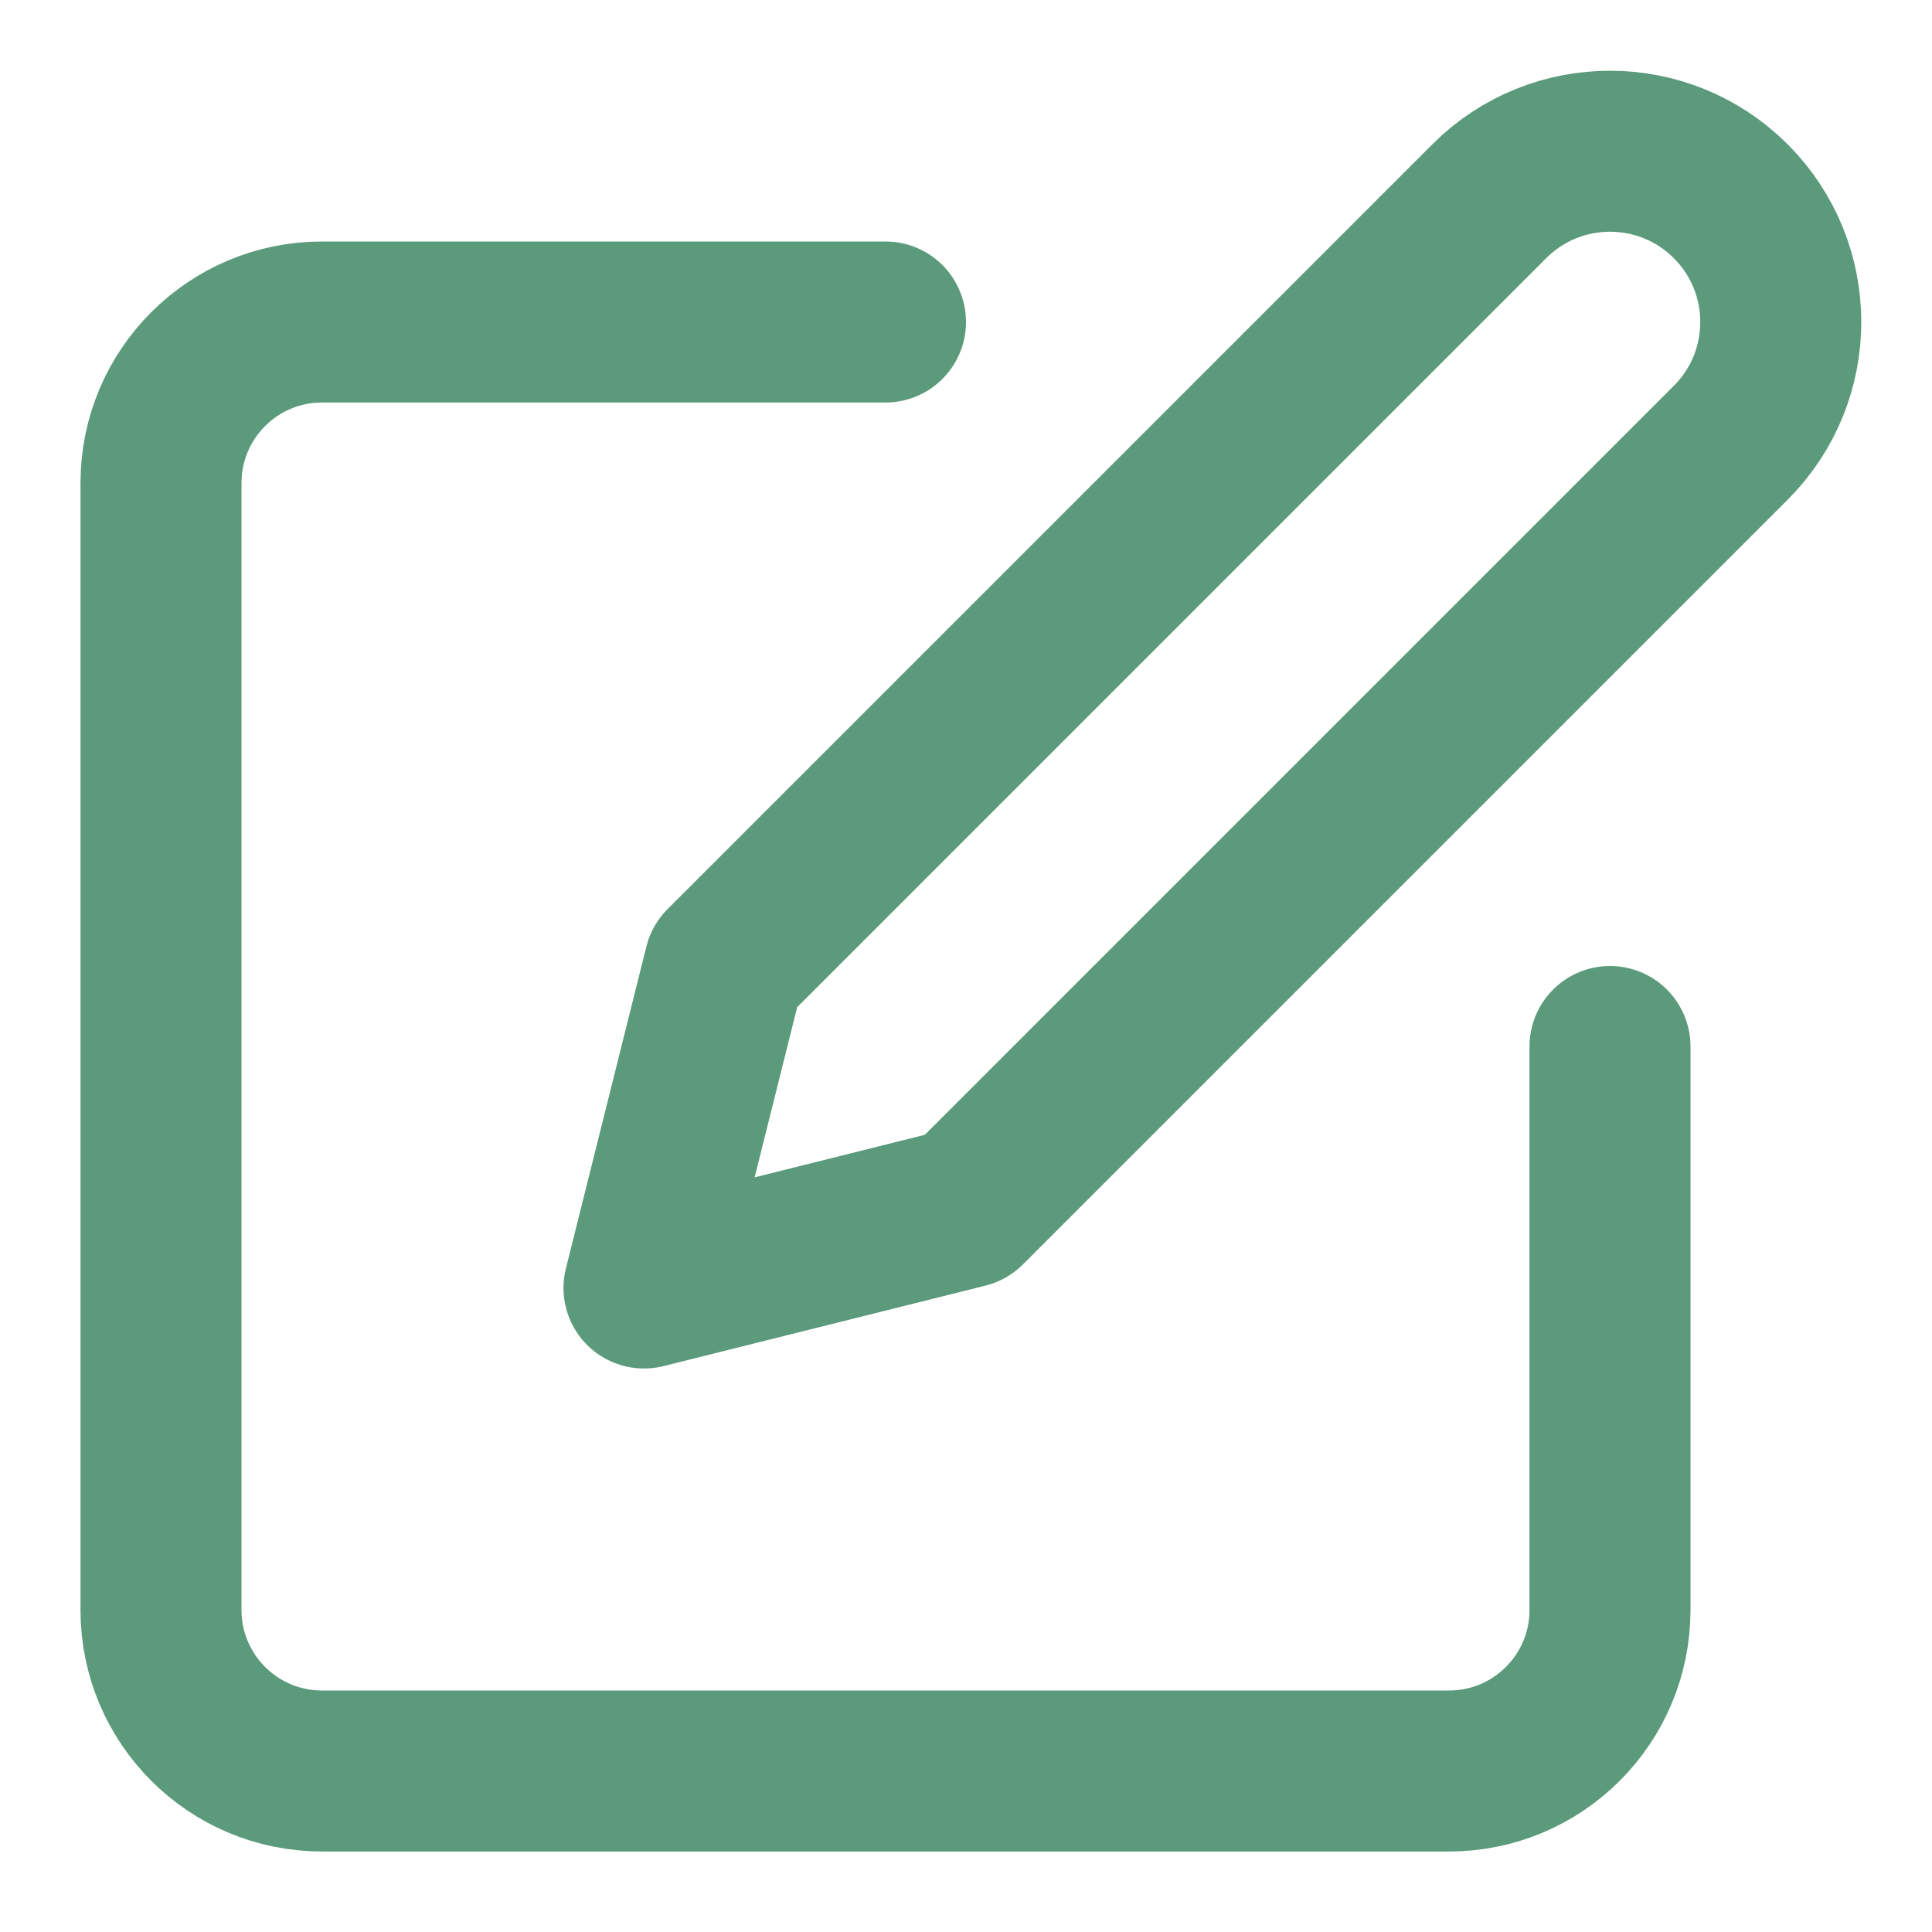
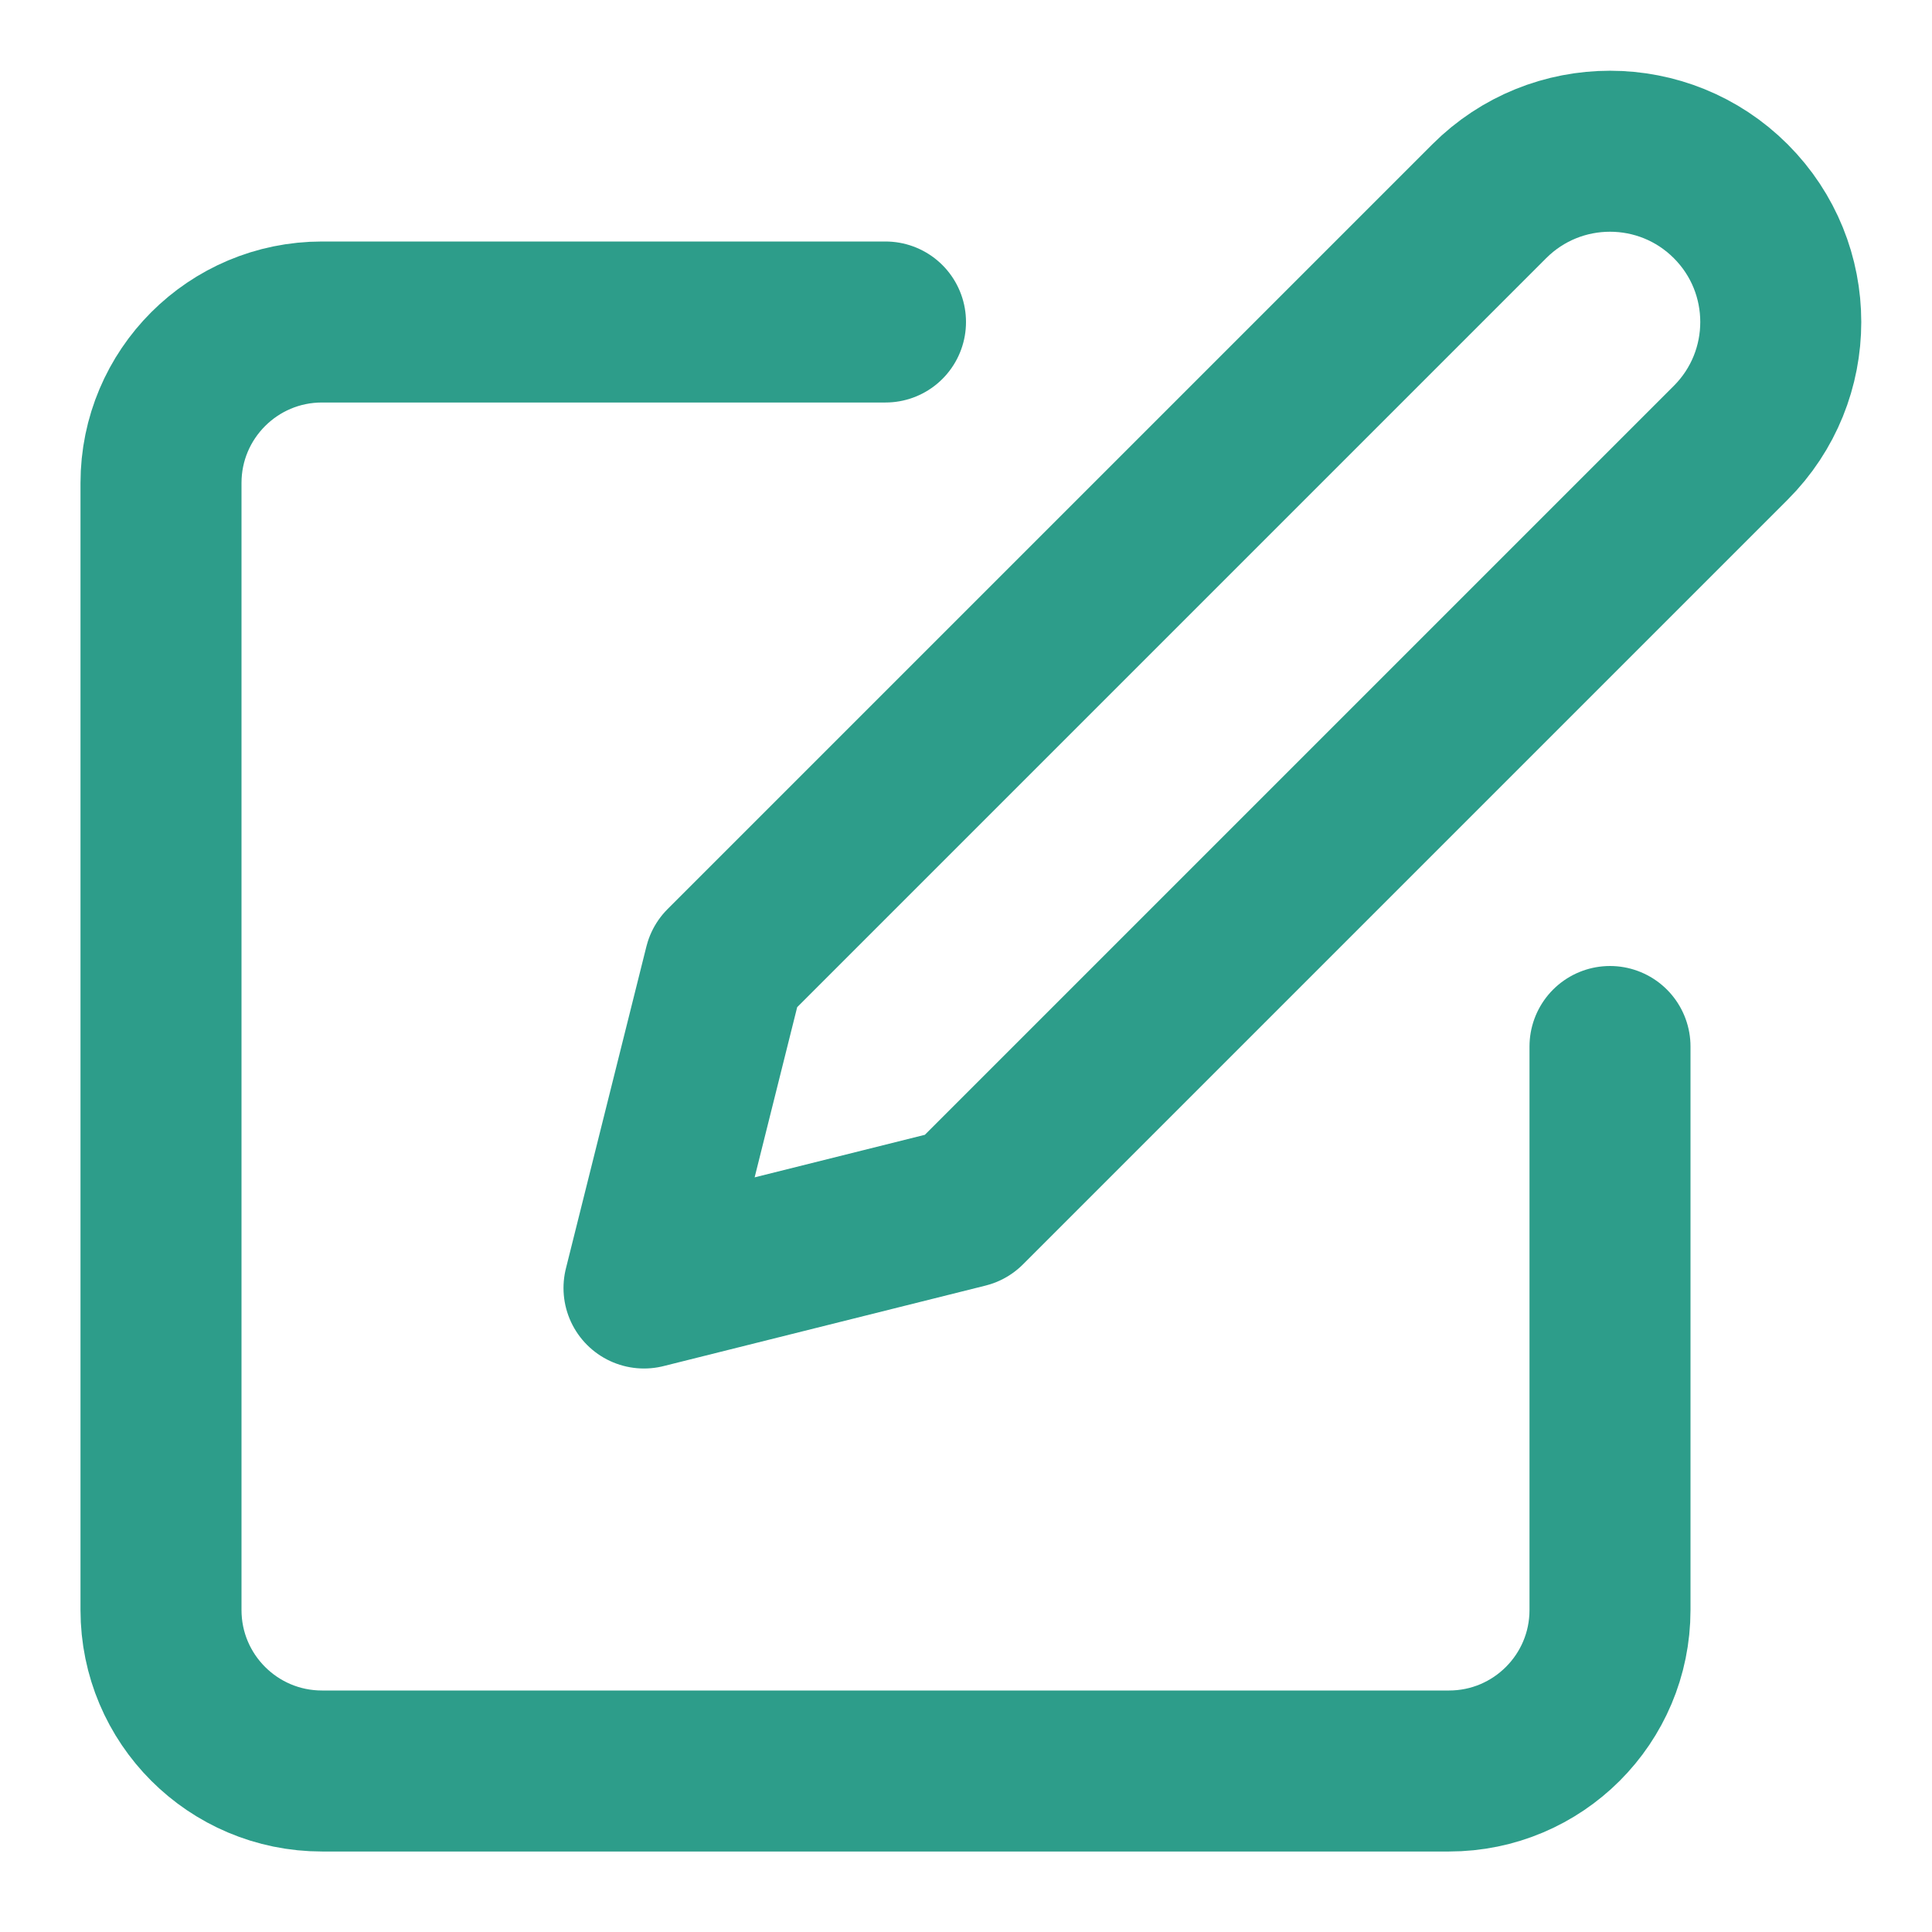
- <svg xmlns="http://www.w3.org/2000/svg" viewBox="0 0 24 24" fill="none" stroke="#5B9A7A" stroke-width="2" stroke-linecap="round" stroke-linejoin="round">
+ <svg xmlns="http://www.w3.org/2000/svg" viewBox="0 0 24 24" fill="none" stroke="#2D9D8A" stroke-width="2" stroke-linecap="round" stroke-linejoin="round">
  <path d="M11 4H4a2 2 0 00-2 2v14a2 2 0 002 2h14a2 2 0 002-2v-7" />
  <path d="M18.5 2.5a2.121 2.121 0 013 3L12 15l-4 1 1-4 9.5-9.5z" />
</svg>
